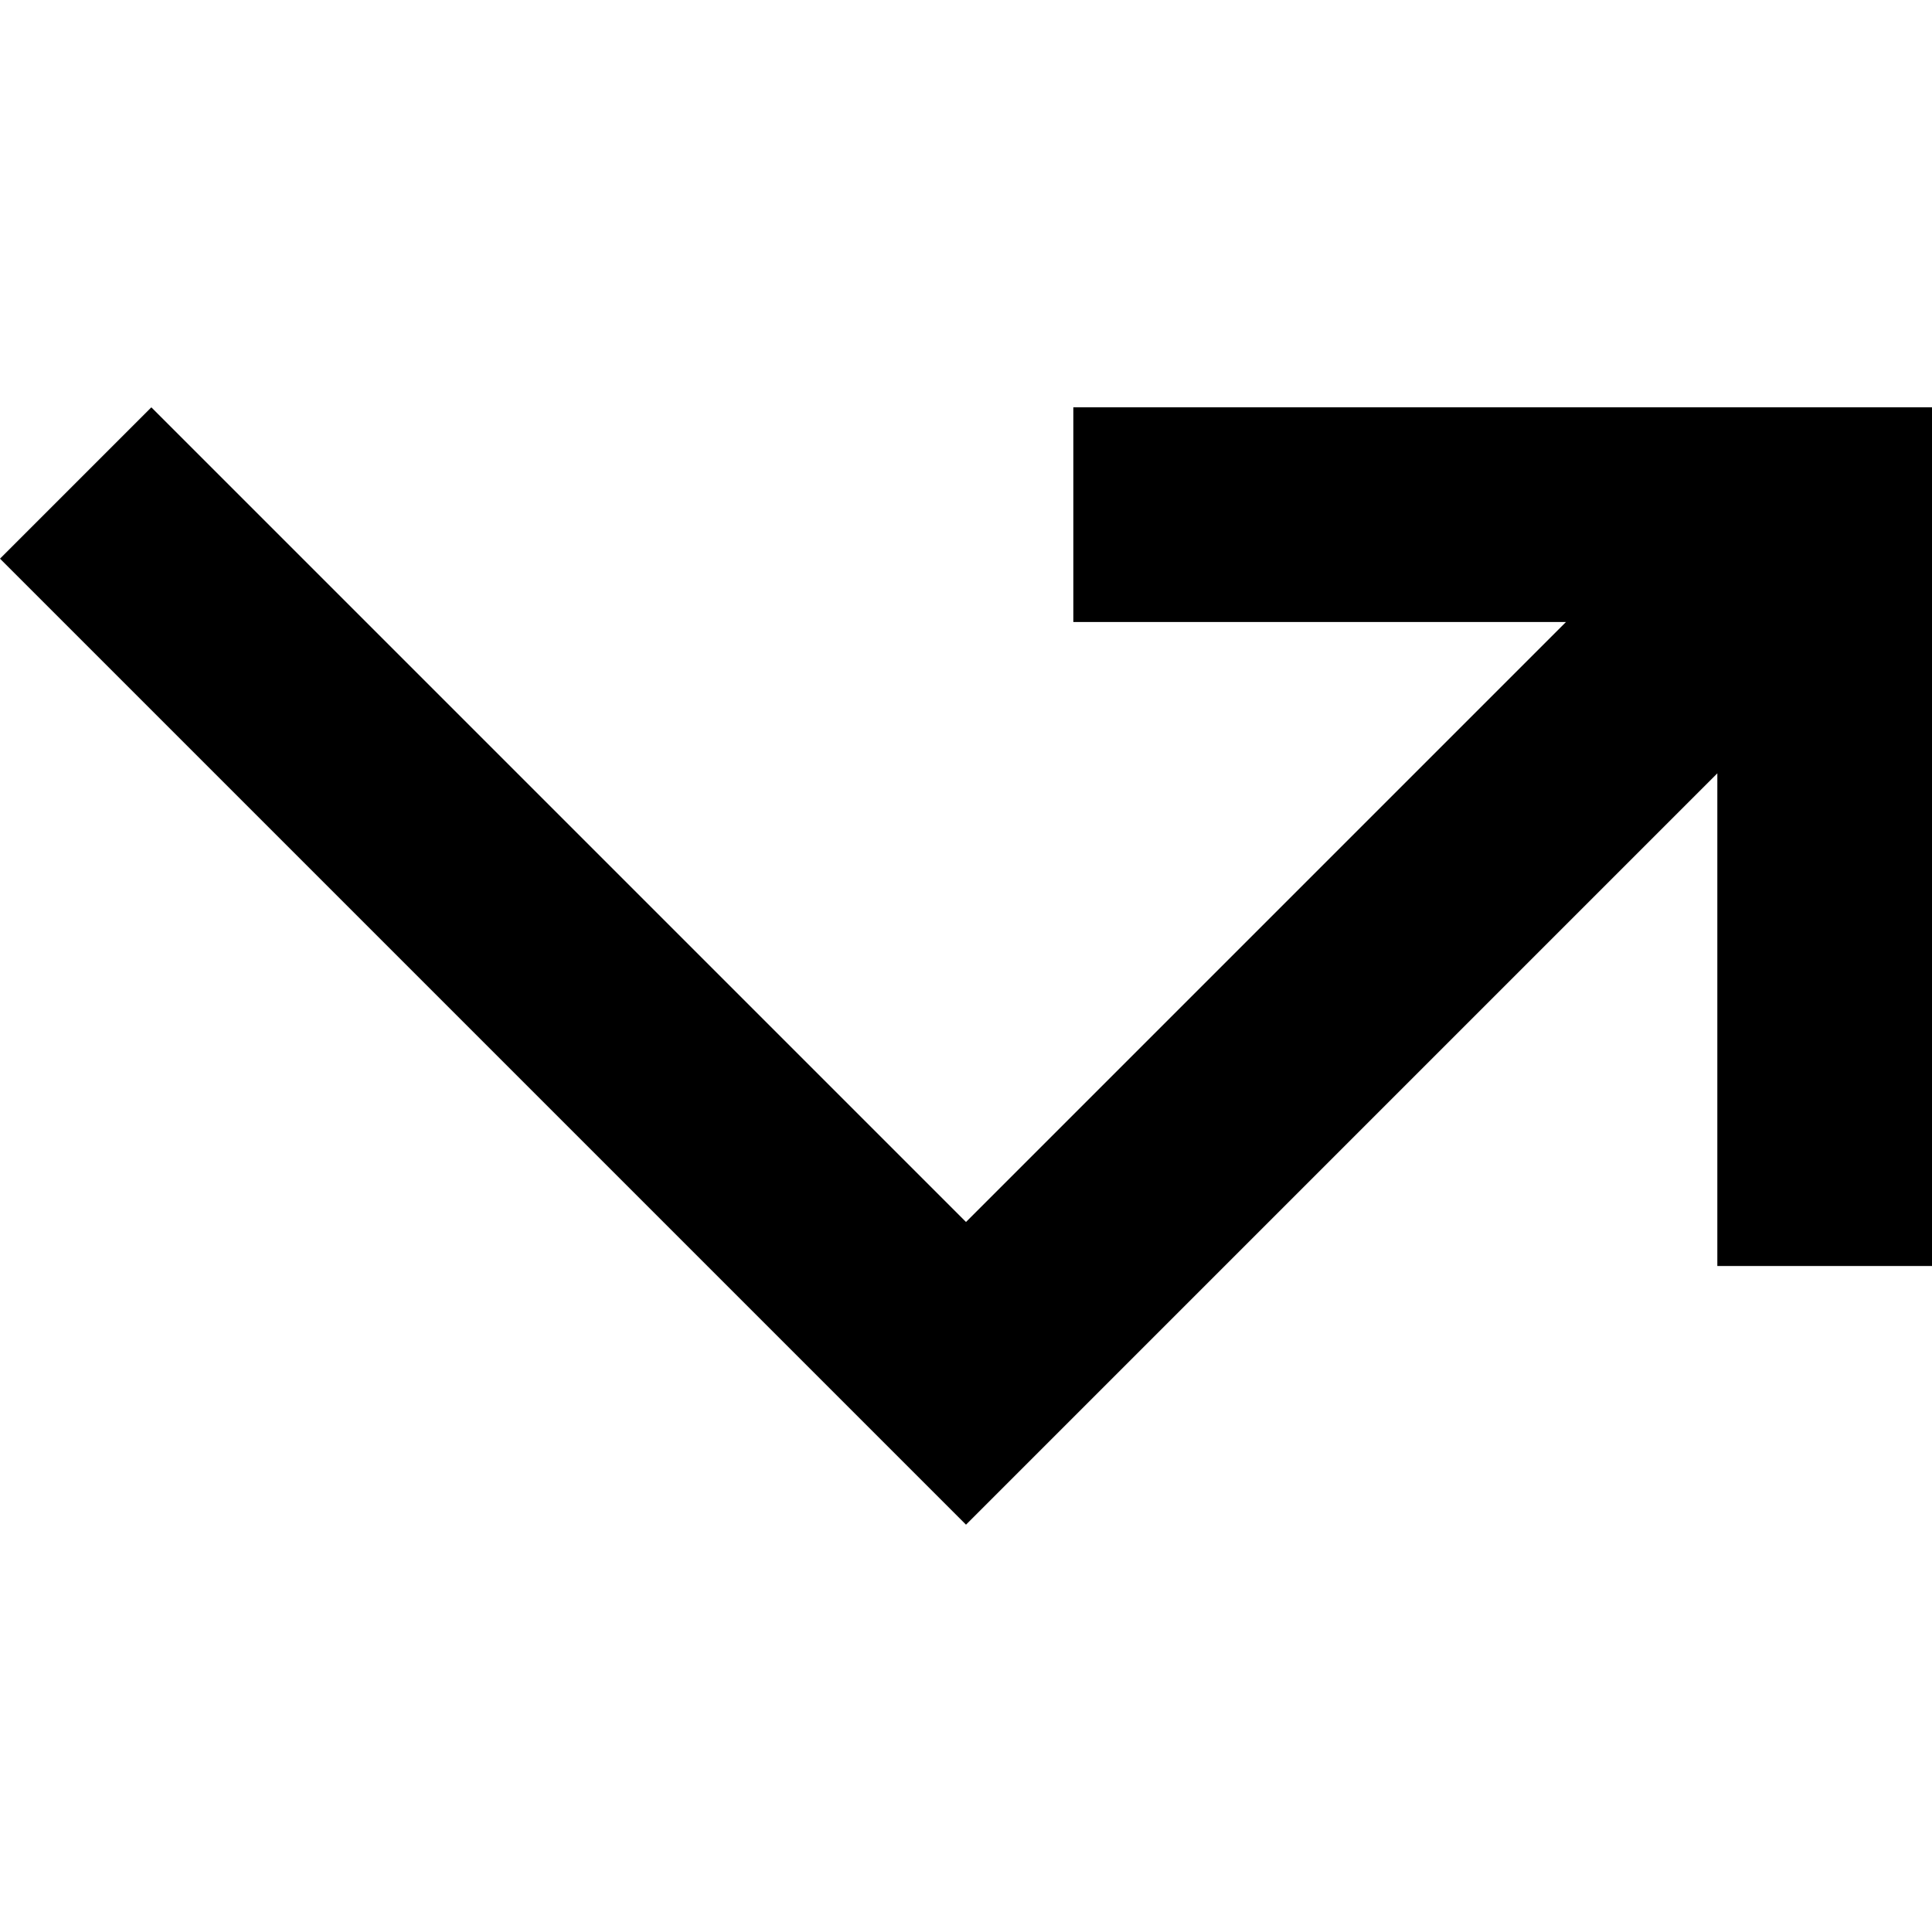
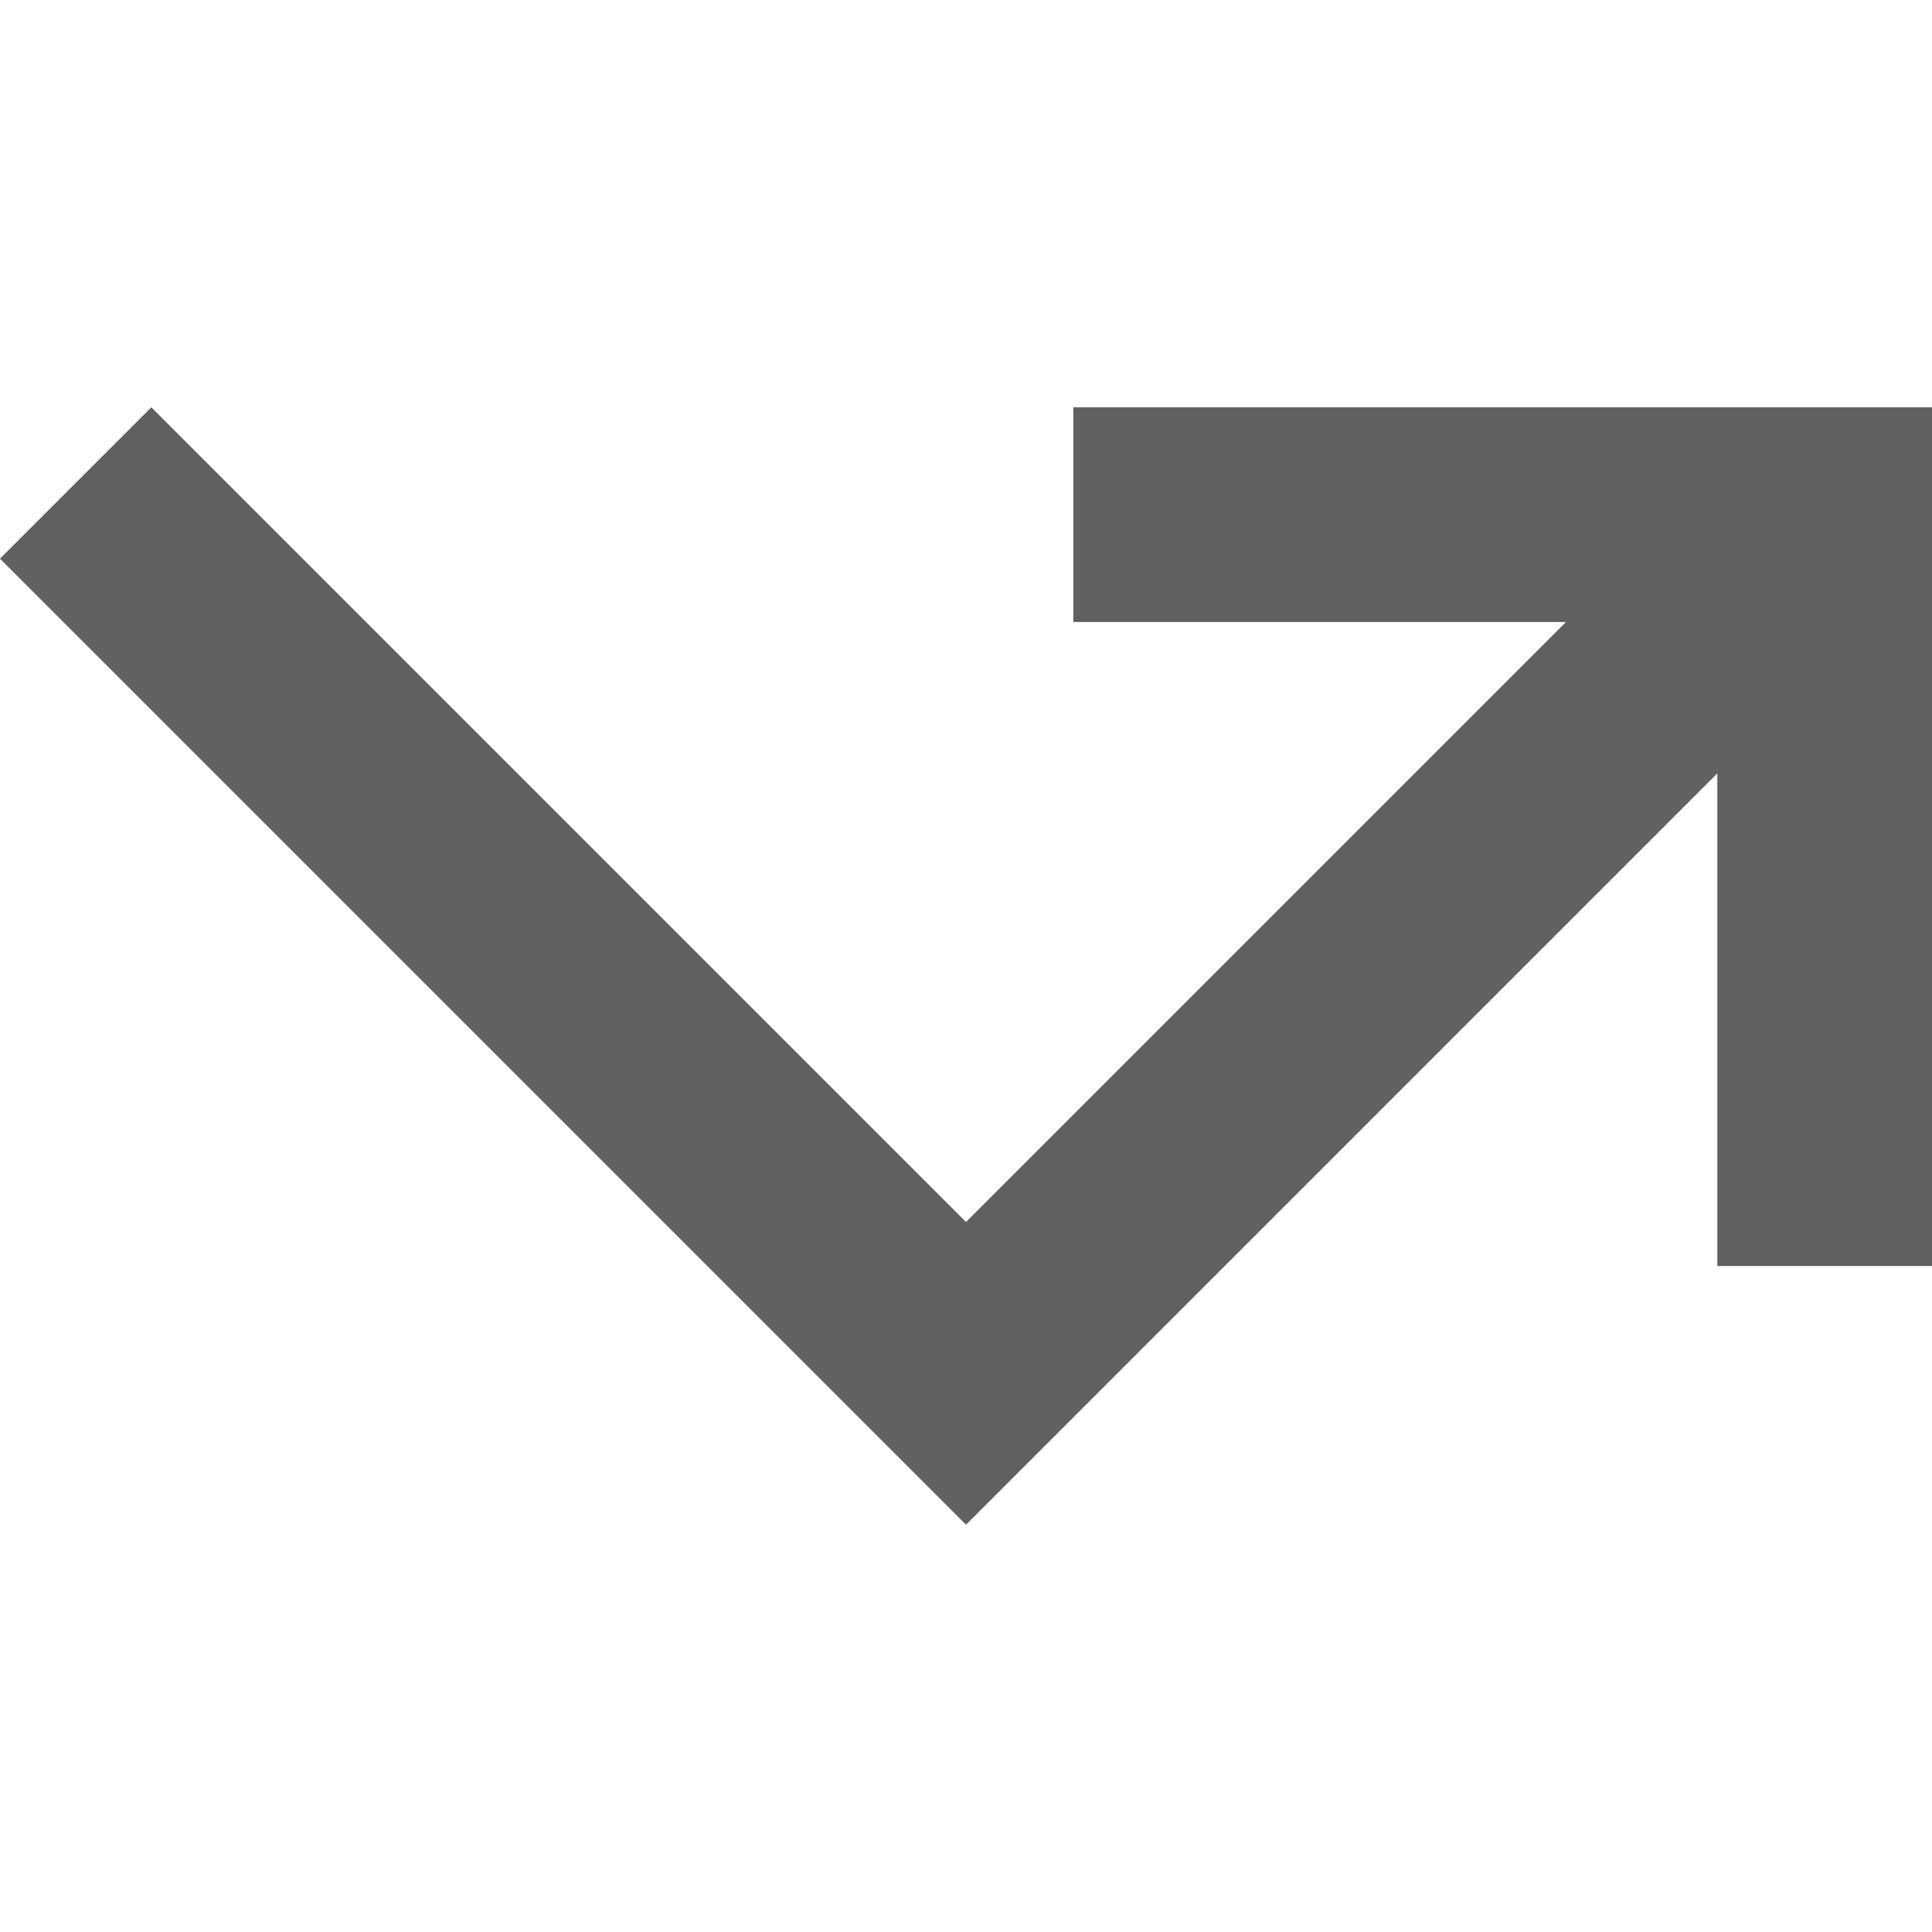
<svg xmlns="http://www.w3.org/2000/svg" version="1.1" id="Capa_1" x="0px" y="0px" viewBox="0 0 384 384" style="enable-background:new 0 0 384 384;" xml:space="preserve">
  <g>
    <g>
-       <polygon points="213.333,80.96 213.333,123.627 311.253,123.627 192,242.88 30.08,80.96 0,111.04 192,303.04 341.333,153.707     341.333,251.627 384,251.627 384,80.96   " />
+       <polygon fill="#616161" points="213.333,80.96 213.333,123.627 311.253,123.627 192,242.88 30.08,80.96 0,111.04 192,303.04 341.333,153.707     341.333,251.627 384,251.627 384,80.96   " />
    </g>
  </g>
  <g>
</g>
  <g>
</g>
  <g>
</g>
  <g>
</g>
  <g>
</g>
  <g>
</g>
  <g>
</g>
  <g>
</g>
  <g>
</g>
  <g>
</g>
  <g>
</g>
  <g>
</g>
  <g>
</g>
  <g>
</g>
  <g>
</g>
</svg>
